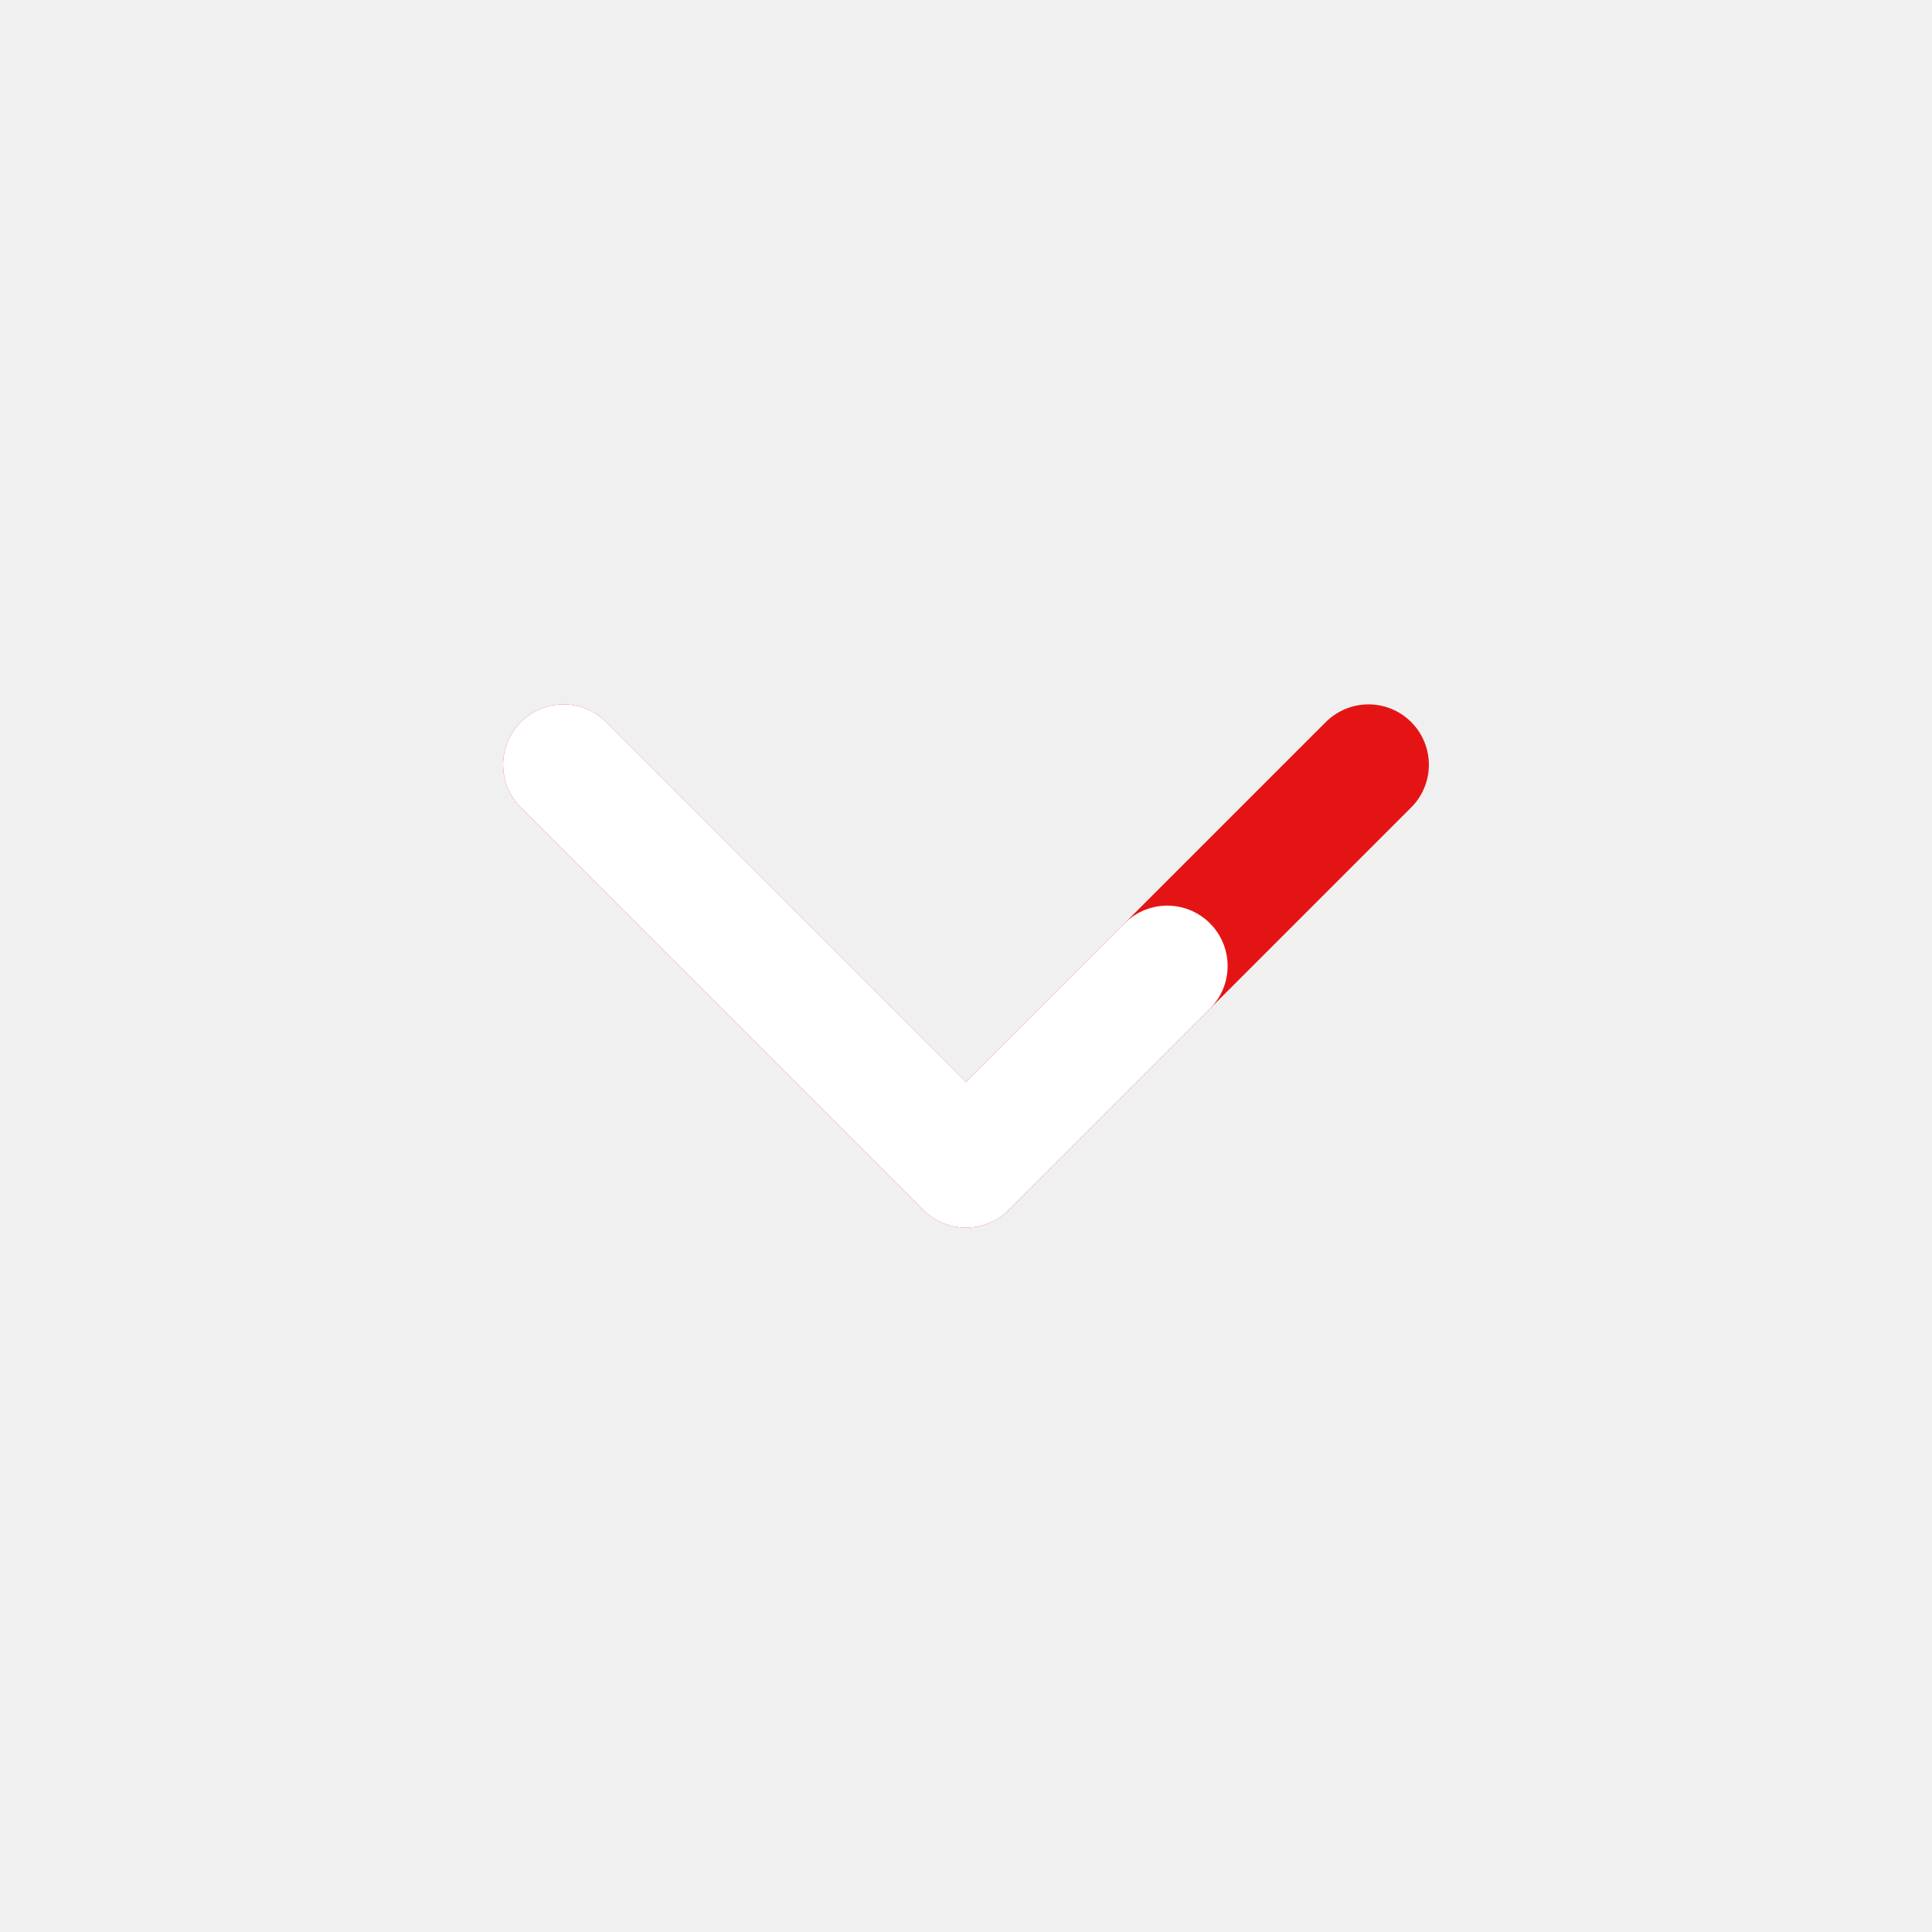
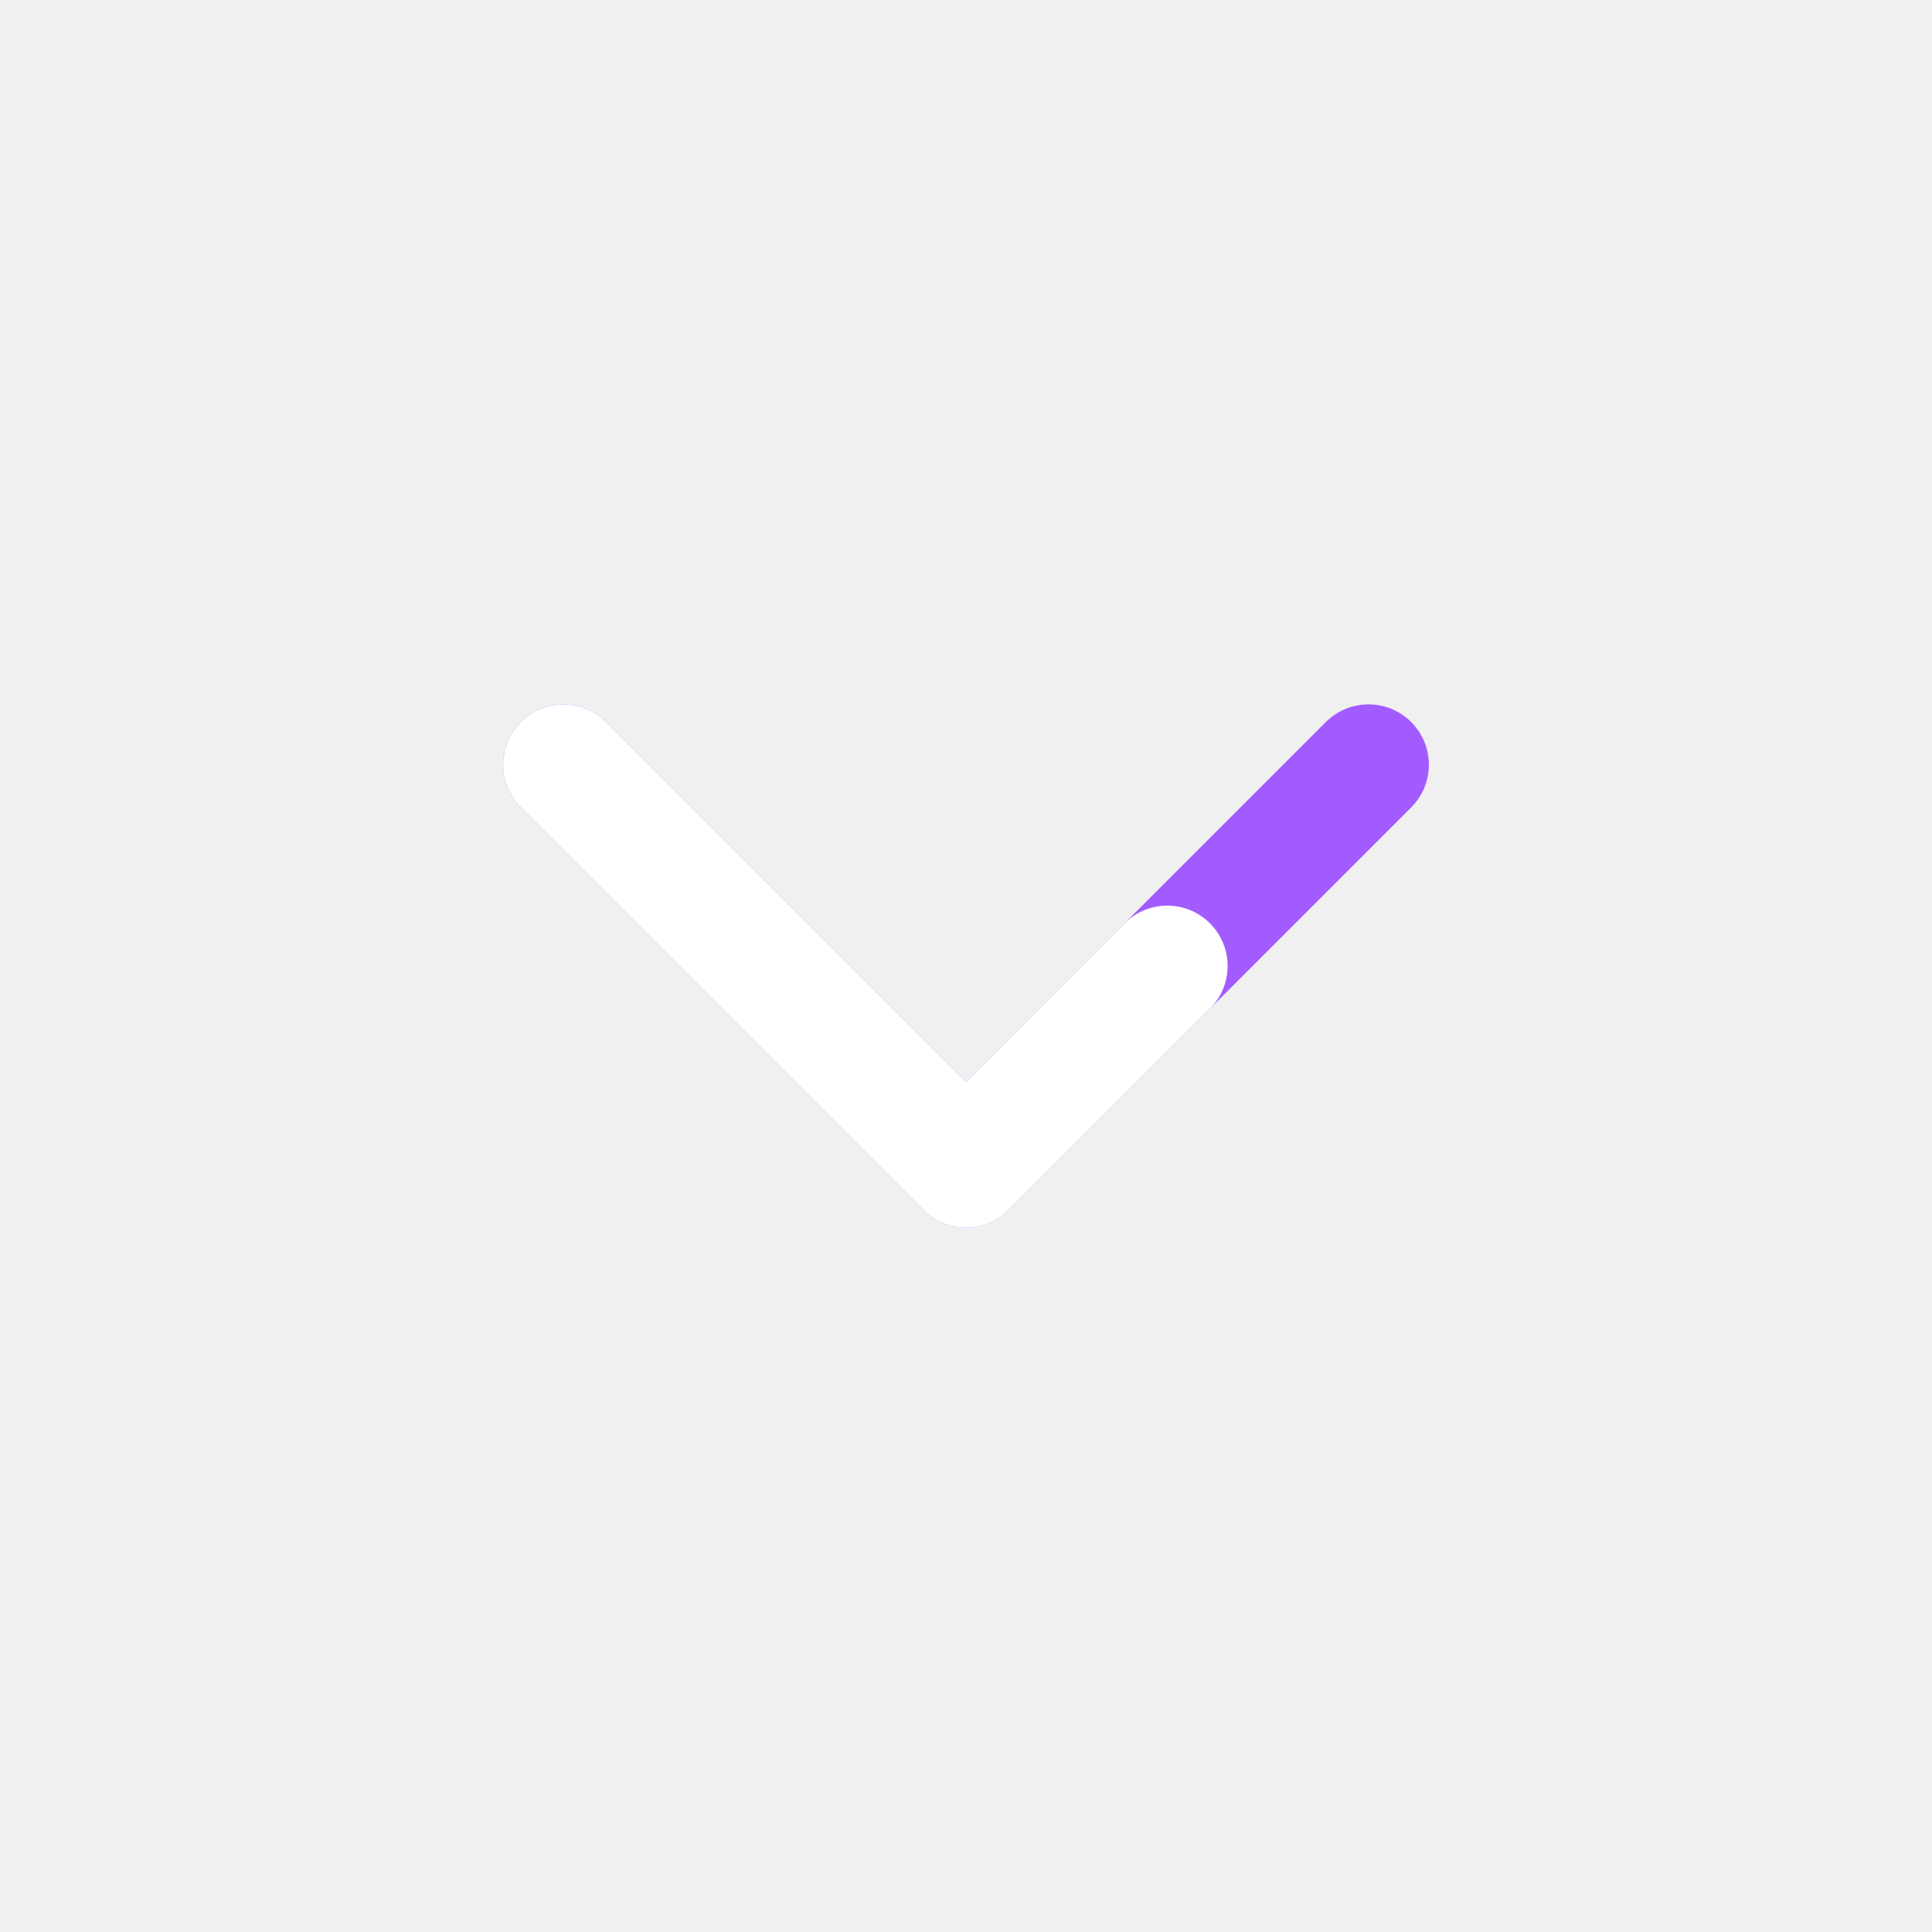
<svg xmlns="http://www.w3.org/2000/svg" width="24" height="24" viewBox="0 0 24 24" fill="none">
-   <path d="M17 9.5L14.5 12L12 14.5L7 9.5" stroke="#E51414" stroke-width="1.5" stroke-linecap="round" stroke-linejoin="round" />
+   <path d="M17 9.5L14.5 12L12 14.5L7 9.5" stroke="#A35BFF" stroke-width="1.5" stroke-linecap="round" stroke-linejoin="round" />
  <path d="M7 9.5L12 14.5L14.5 12" stroke="white" stroke-width="1.5" stroke-linecap="round" stroke-linejoin="round" />
</svg>
